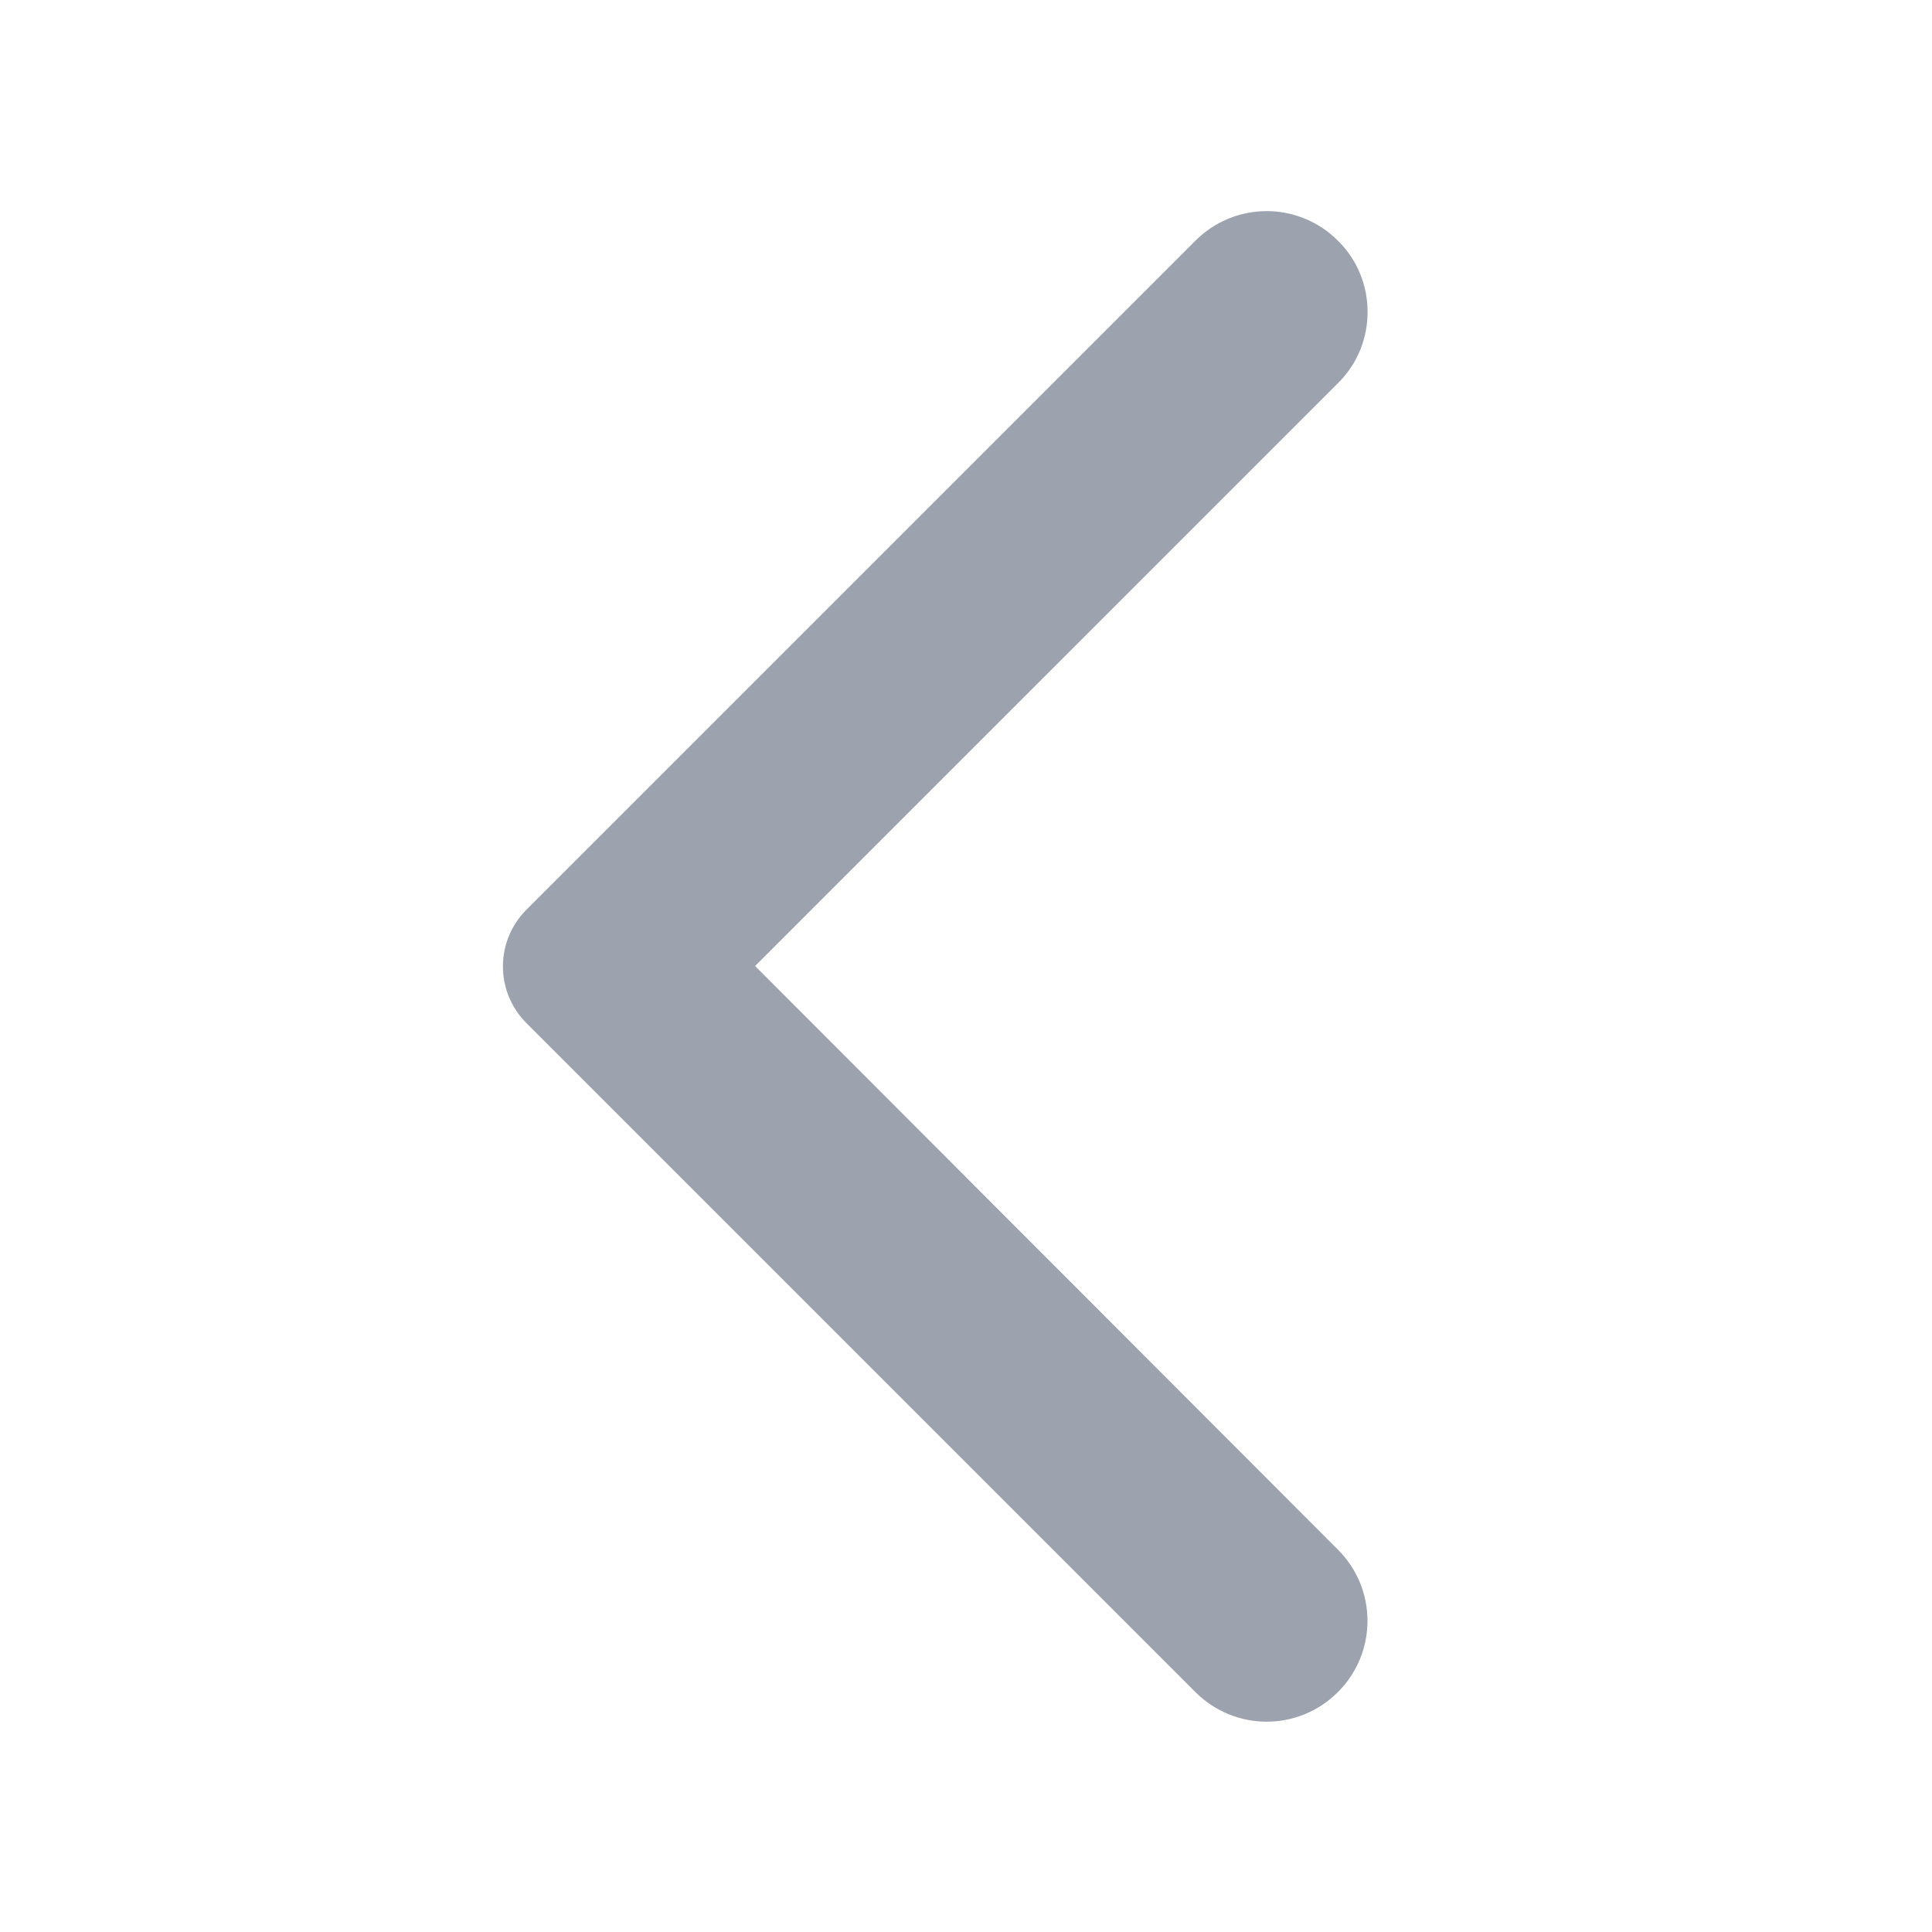
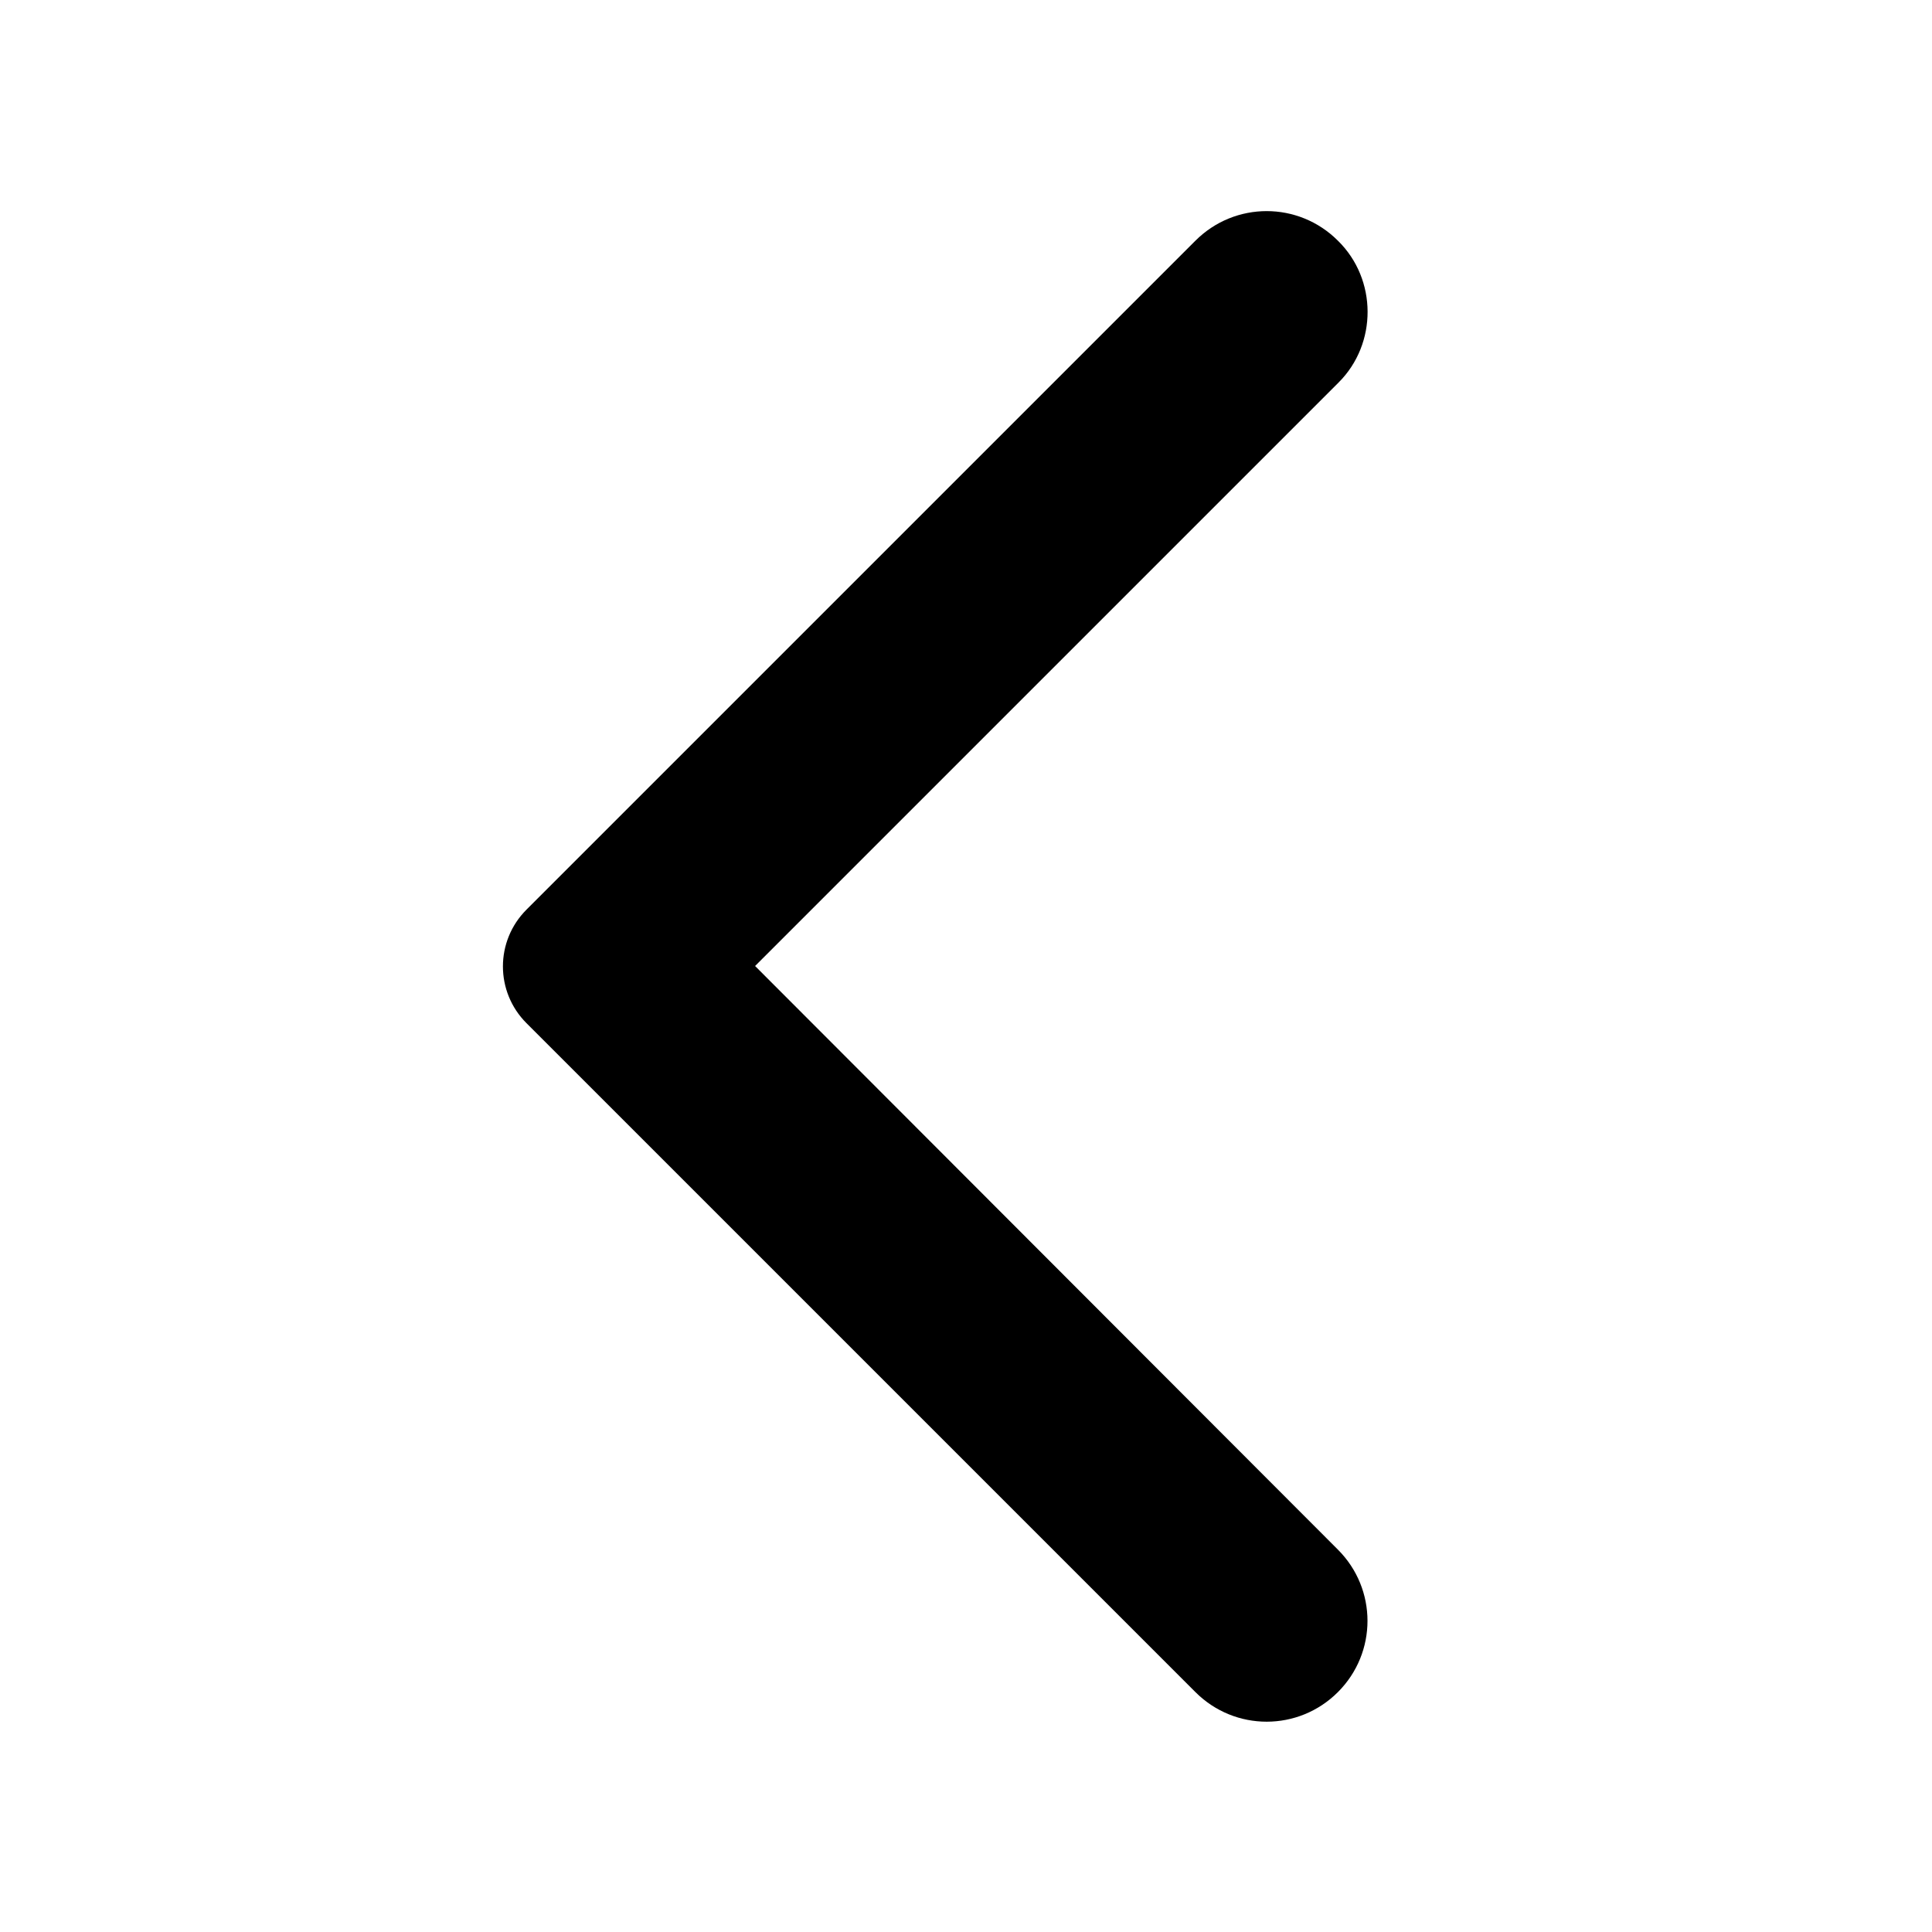
- <svg xmlns="http://www.w3.org/2000/svg" width="20" height="20" viewBox="0 0 24 24" id="back-arrow" fill="#9ca3af">
+ <svg xmlns="http://www.w3.org/2000/svg" width="20" height="20" viewBox="0 0 24 24" id="back-arrow" fill="#000">
  <path fill="none" d="M0 0h24v24H0V0z" opacity=".87" />
  <path d="M16.62 2.99c-.49-.49-1.28-.49-1.77 0L6.54 11.3c-.39.39-.39 1.02 0 1.41l8.31 8.31c.49.49 1.28.49 1.77 0s.49-1.28 0-1.77L9.38 12l7.25-7.25c.48-.48.48-1.28-.01-1.76z" />
</svg>
